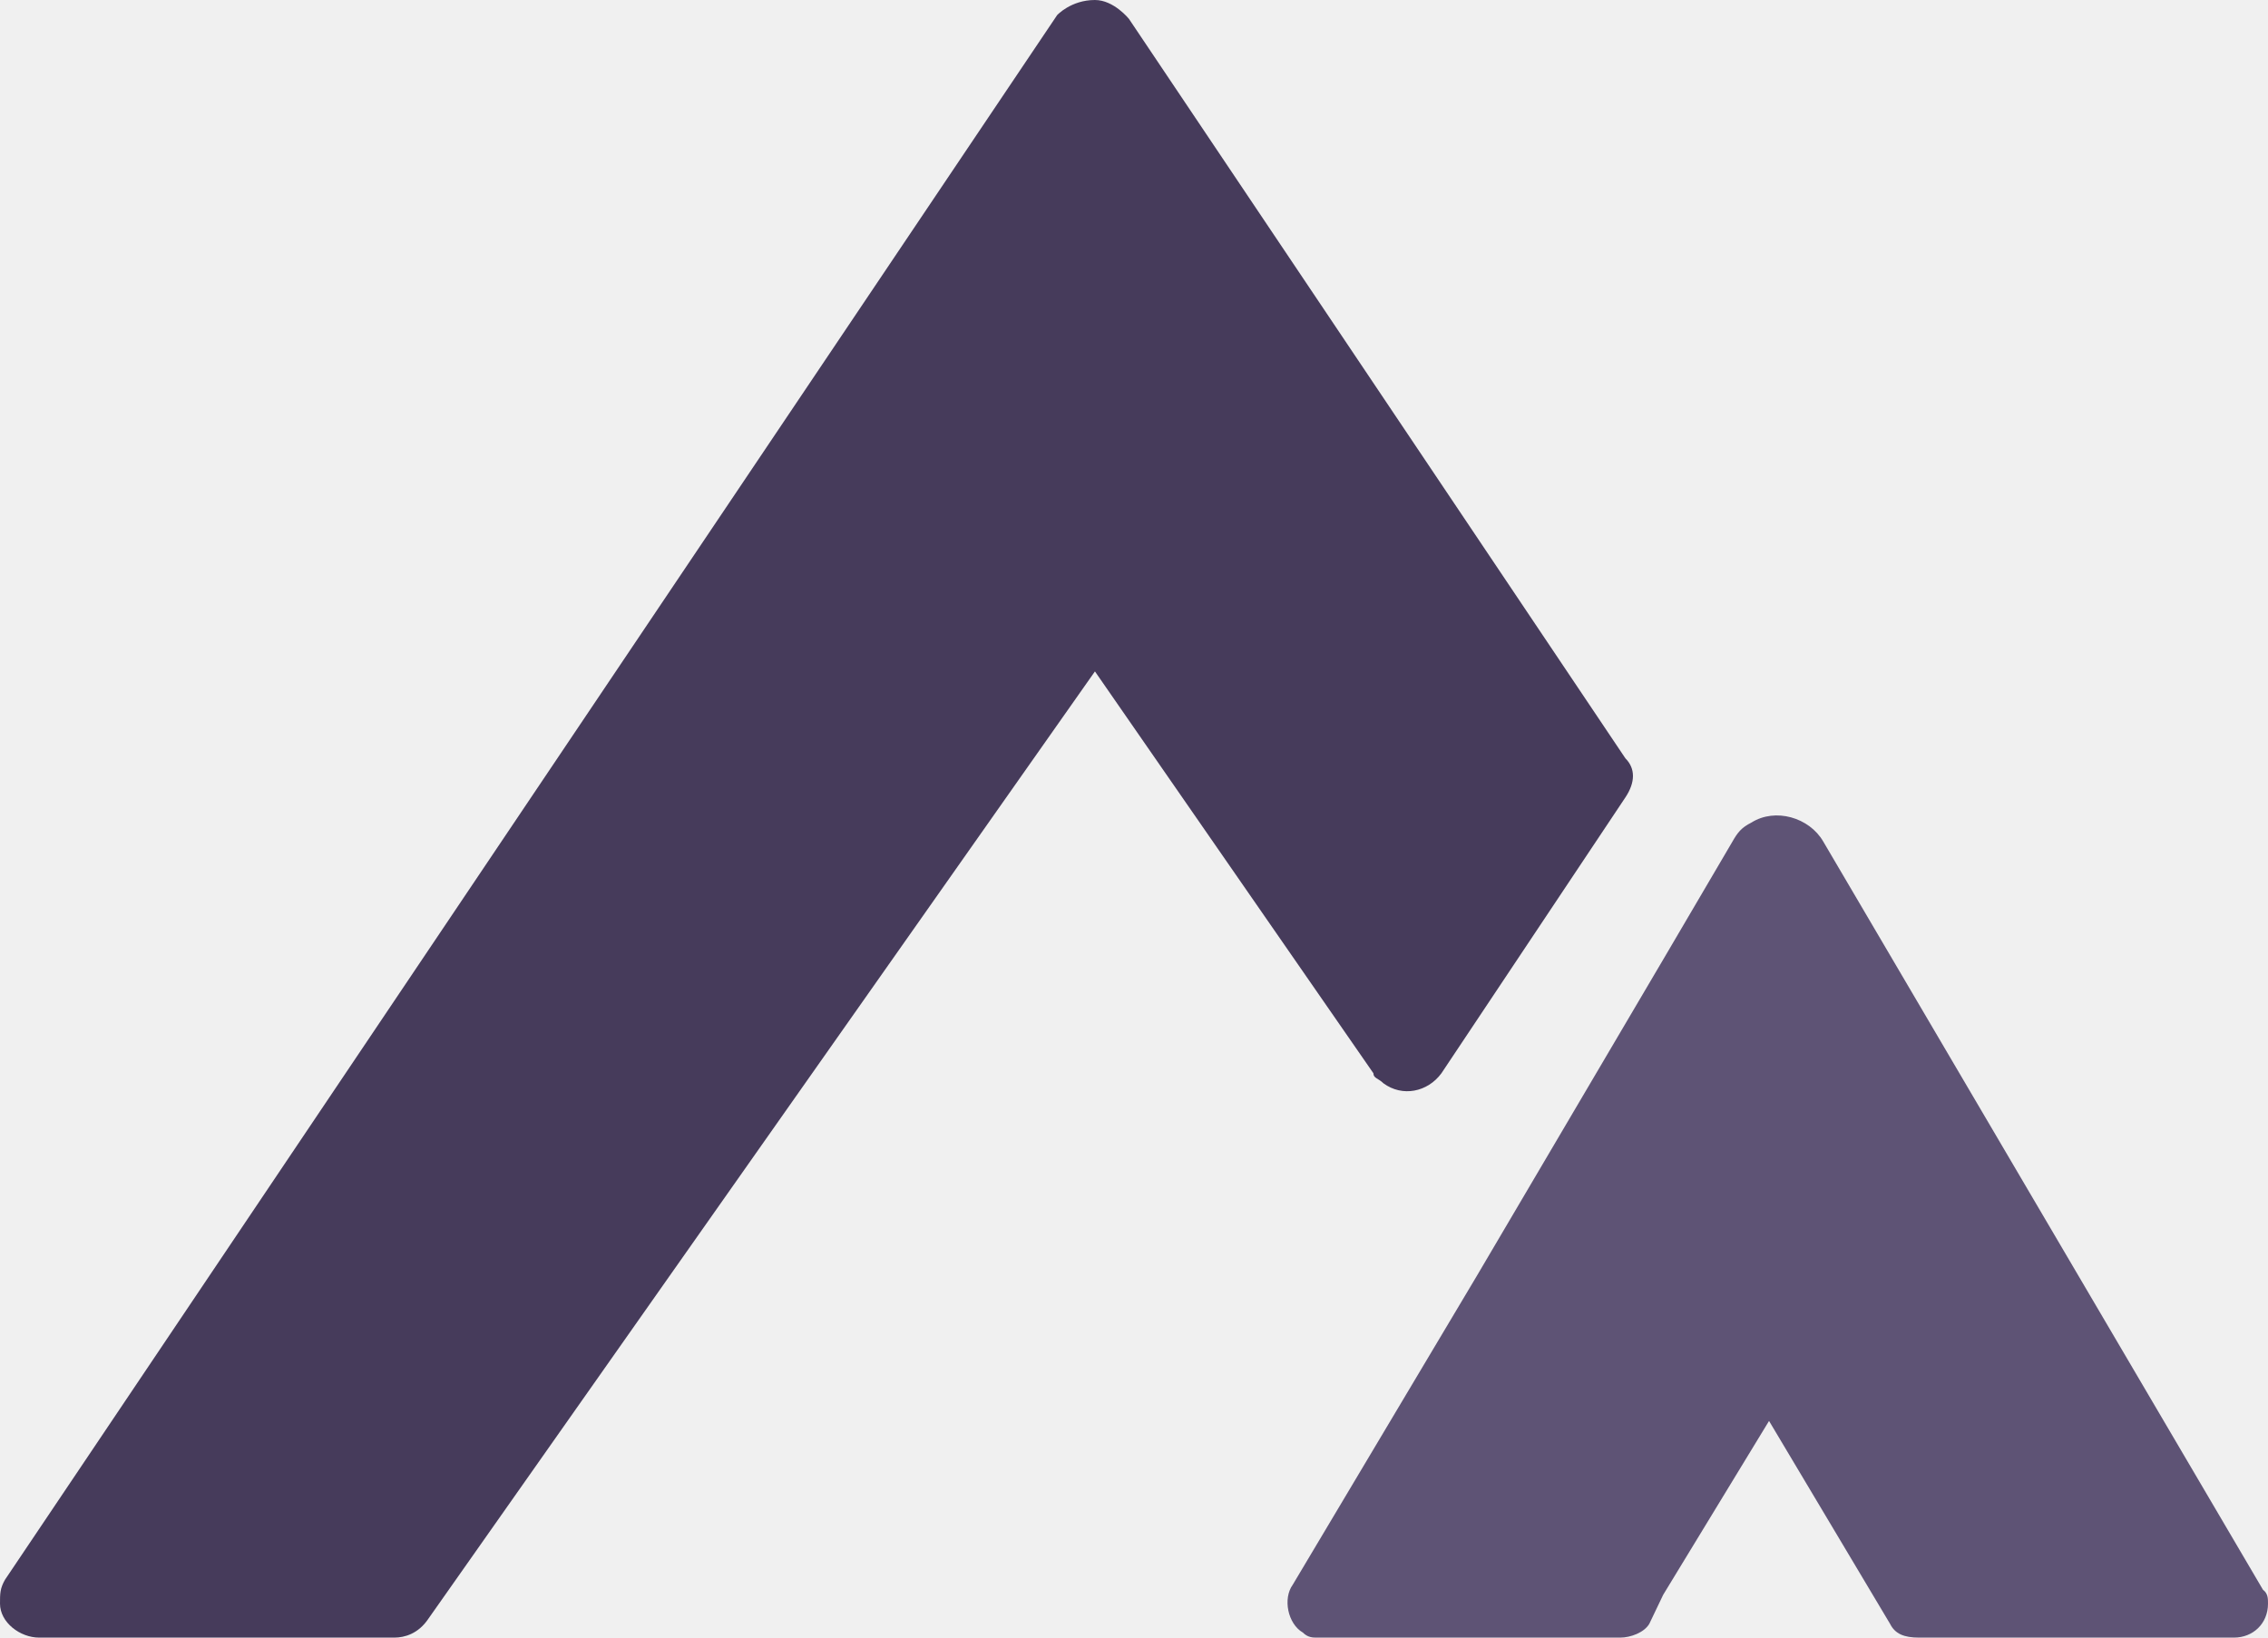
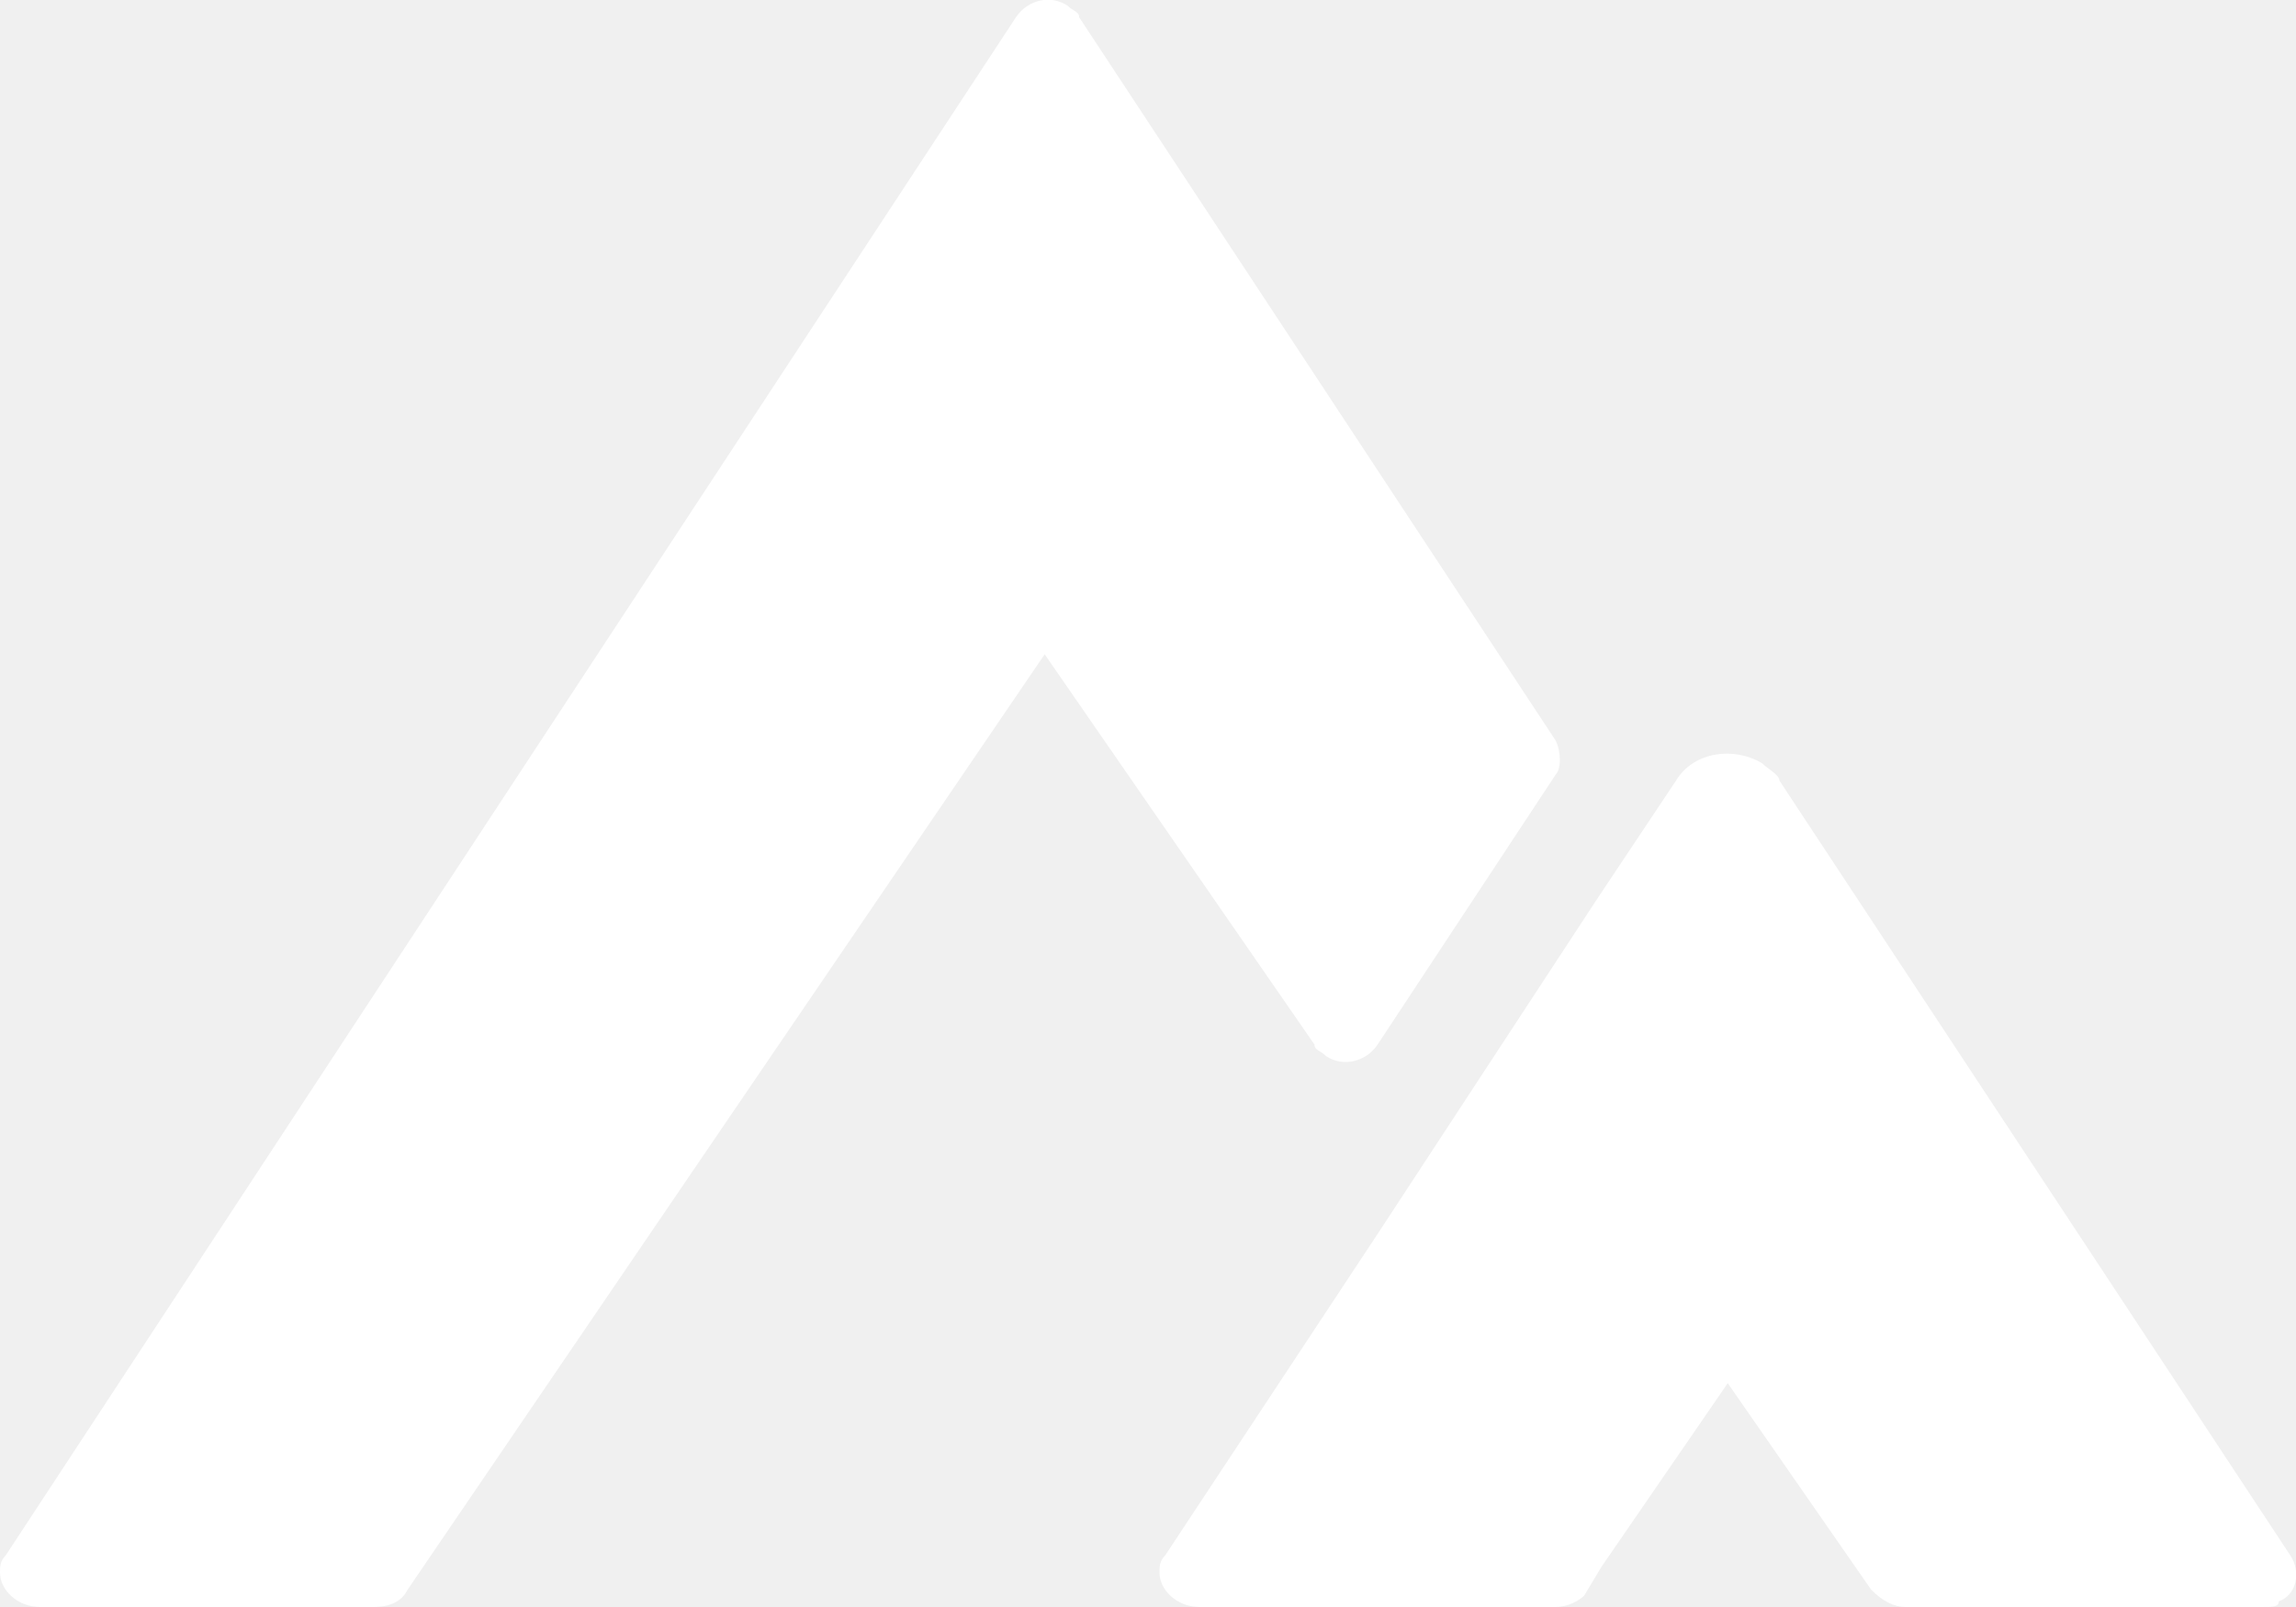
- <svg xmlns="http://www.w3.org/2000/svg" version="1.1" id="Layer_1" x="0px" y="0px" viewBox="0 0 180 130" style="enable-background:new 0 0 180 130;" xml:space="preserve">
+ <svg xmlns="http://www.w3.org/2000/svg" version="1.1" id="Layer_1" x="0px" y="0px" viewBox="0 0 40 28" style="enable-background:new 0 0 40 28;" xml:space="preserve">
  <style type="text/css">
- 	.st0{fill:#463B5B;}
- 	.st1{fill:#5E5375;}
+ 	.st0{fill:#FFFFFF;}
</style>
  <g>
-     <path class="st0" d="M86.9,0c1.5,0,2.7,1.5,2.7,1.5l39.4,58.7c0.8,0.8,0.8,1.9,0,3.1l-14.6,21.9c-1.1,1.5-3.1,1.9-4.6,0.8   c-0.4-0.4-0.8-0.4-0.8-0.8L86.9,53.3l0,0l-52.9,75.2c-0.8,1.2-1.9,1.5-2.7,1.5H3.1c-1.5,0-3.1-1.2-3.1-2.7c0-0.8,0-1.2,0.4-1.9   L83.9,1.2C83.9,1.2,85,0,86.9,0z" />
-     <path class="st1" d="M177.3,130c1.5,0,2.7-1.1,2.7-2.7c0-0.4,0-0.8-0.4-1.1l-34.9-59.4c-1.1-1.9-3.8-2.7-5.7-1.5   c-0.8,0.4-1.1,0.8-1.5,1.5l-5.4,9.2l-14.9,25.3l-14.6,24.5c-0.8,1.1-0.4,3.1,0.8,3.8c0.4,0.4,0.8,0.4,1.1,0.4h24.1   c0.8,0,1.9-0.4,2.3-1.1l1.1-2.3l8.4-13.8l0,0l9.6,16.1c0.4,0.8,1.1,1.1,2.3,1.1H177.3z" />
+     <path id="Union_2" class="st0" d="M33.2,28c-0.2,0-0.4-0.1-0.6-0.3l-2.5-3.6l-2.2,3.2l-0.3,0.5c-0.1,0.1-0.3,0.2-0.5,0.2h-6.2   c-0.4,0-0.7-0.3-0.7-0.6c0-0.1,0-0.2,0.1-0.3l3.7-5.6l3.8-5.8l1.4-2.1c0.3-0.5,1-0.6,1.5-0.3c0.1,0.1,0.3,0.2,0.3,0.3l8.9,13.5   c0.2,0.3,0.1,0.7-0.2,0.8c0,0.1-0.1,0.1-0.3,0.1H33.2z M0.7,28C0.3,28,0,27.7,0,27.4c0-0.1,0-0.2,0.1-0.3L17.7,0.3   c0.2-0.3,0.6-0.4,0.9-0.2c0.1,0.1,0.2,0.1,0.2,0.2l8.3,12.6c0.1,0.2,0.1,0.5,0,0.6l-3.1,4.7c-0.2,0.3-0.6,0.4-0.9,0.2   c-0.1-0.1-0.2-0.1-0.2-0.2l-4.7-6.8L7.1,27.7C7,27.9,6.8,28,6.5,28H0.7z" />
  </g>
</svg>
